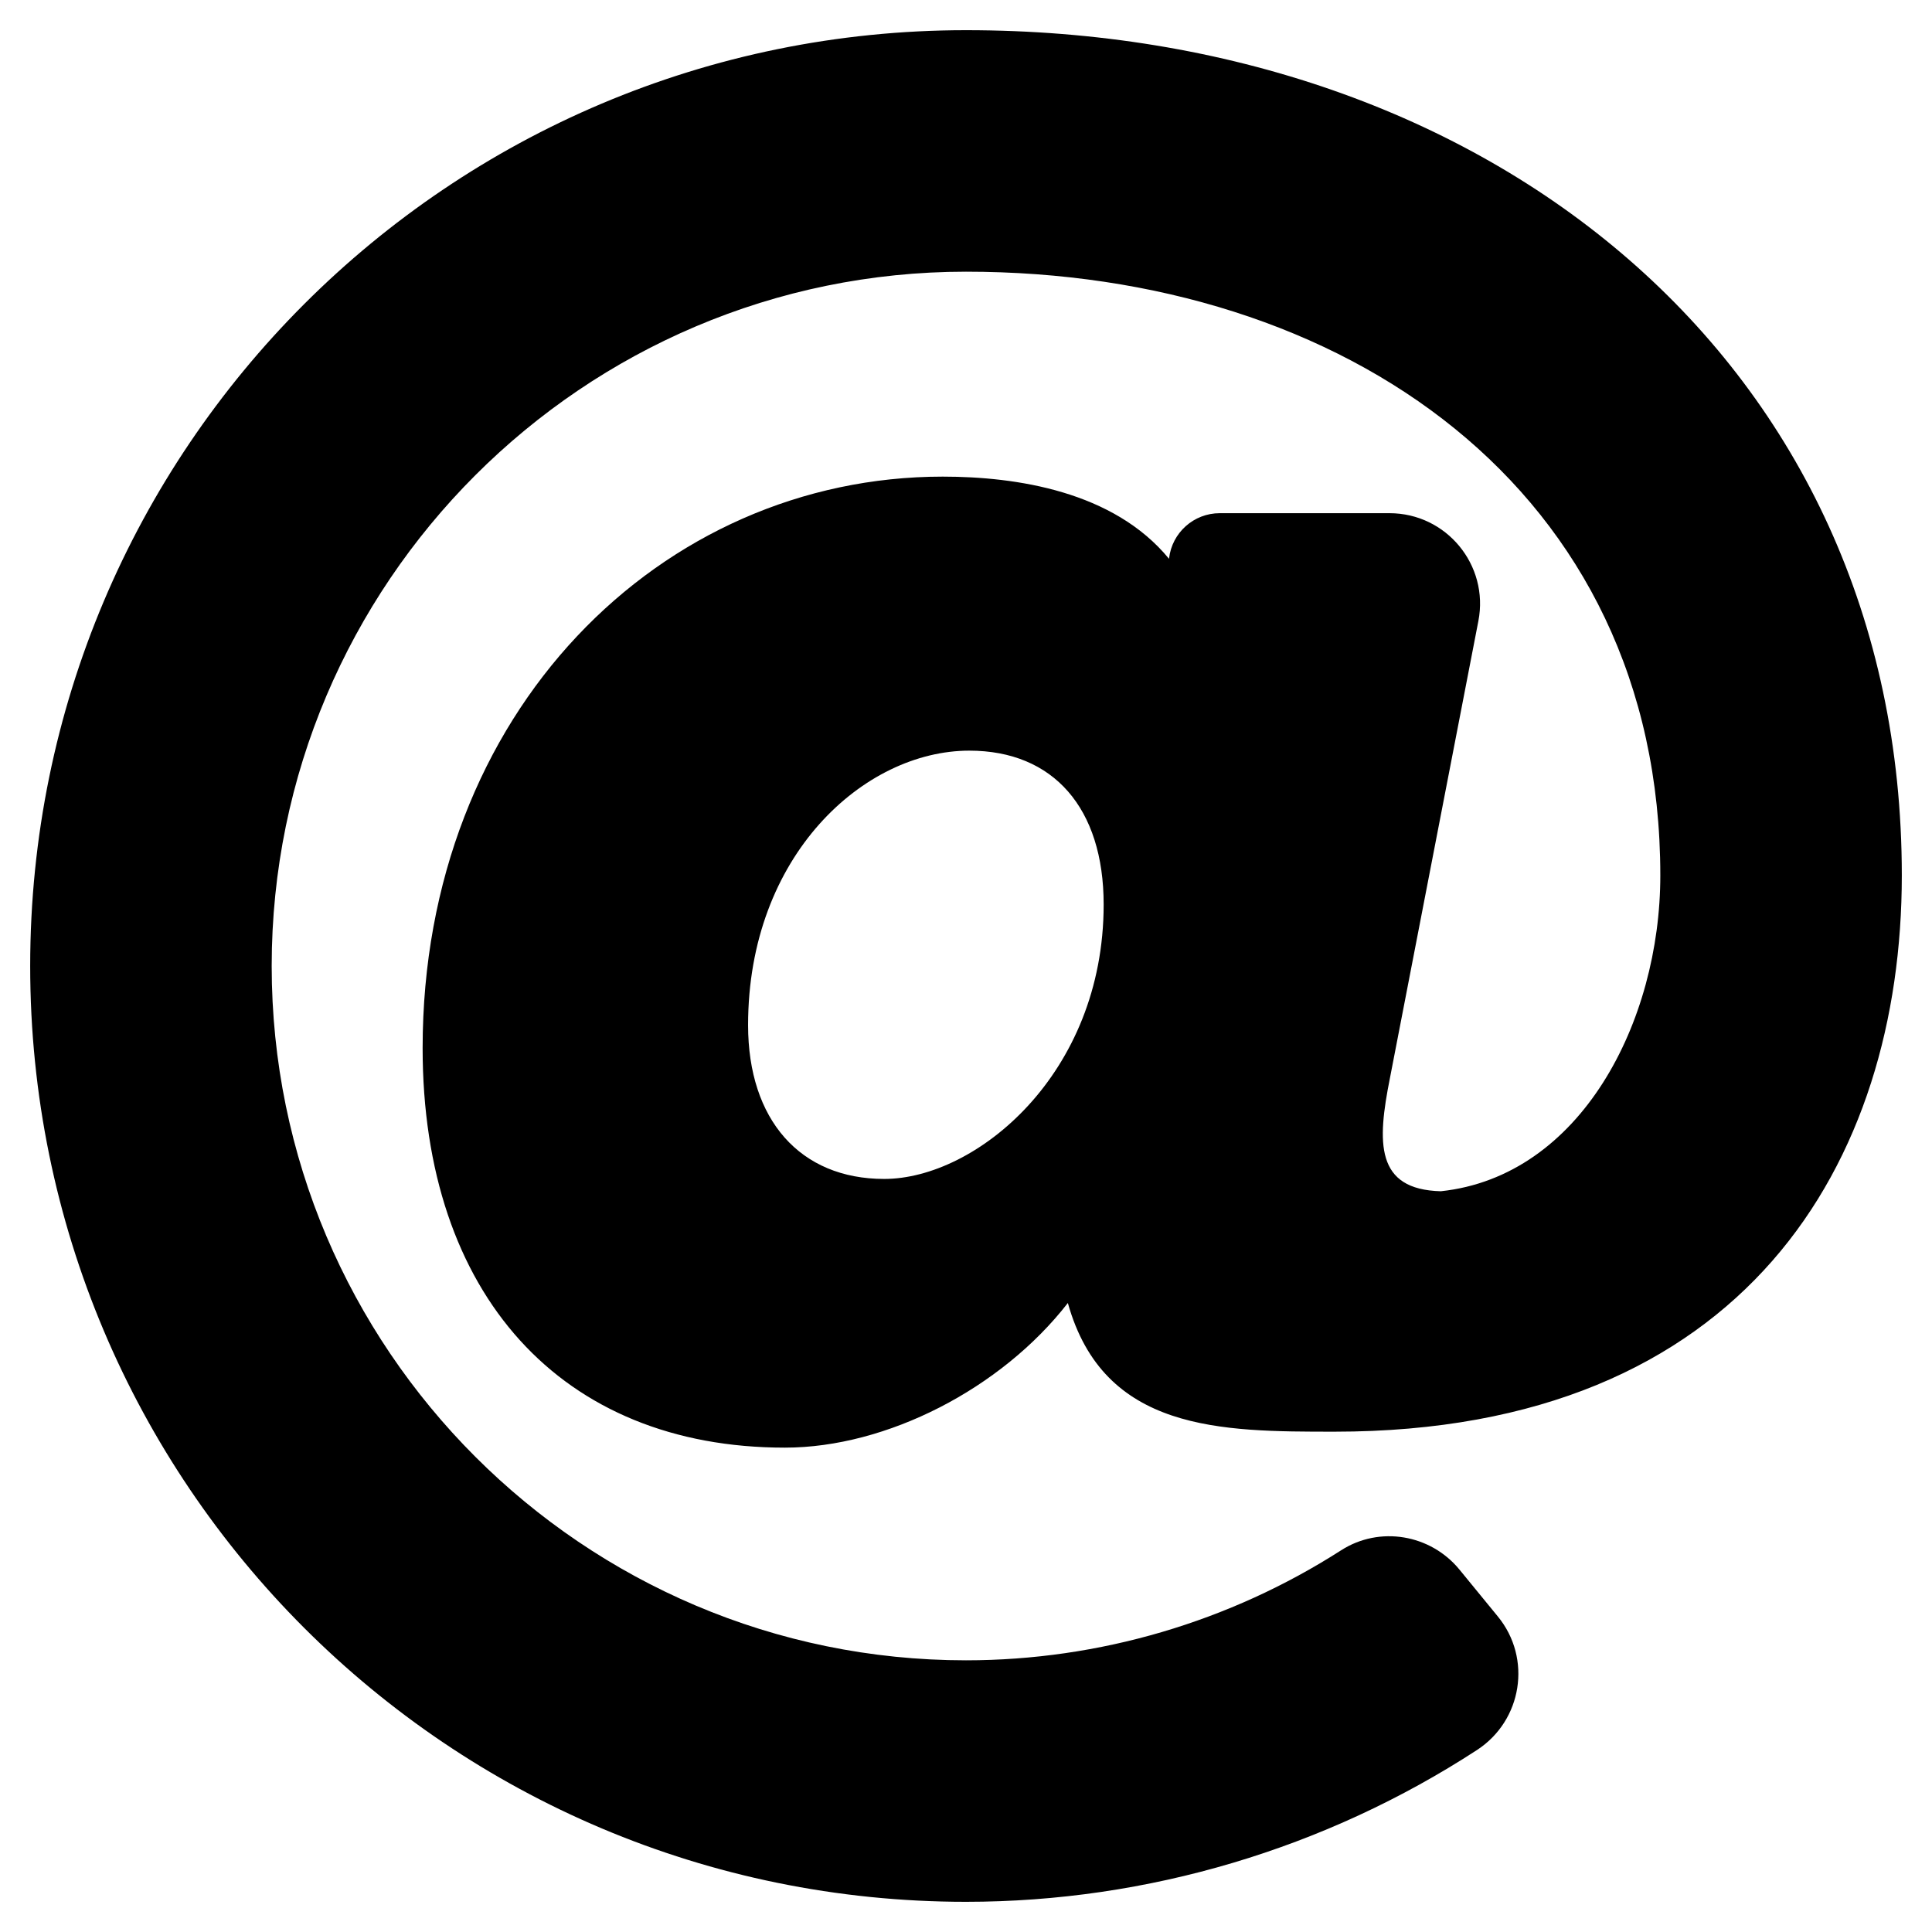
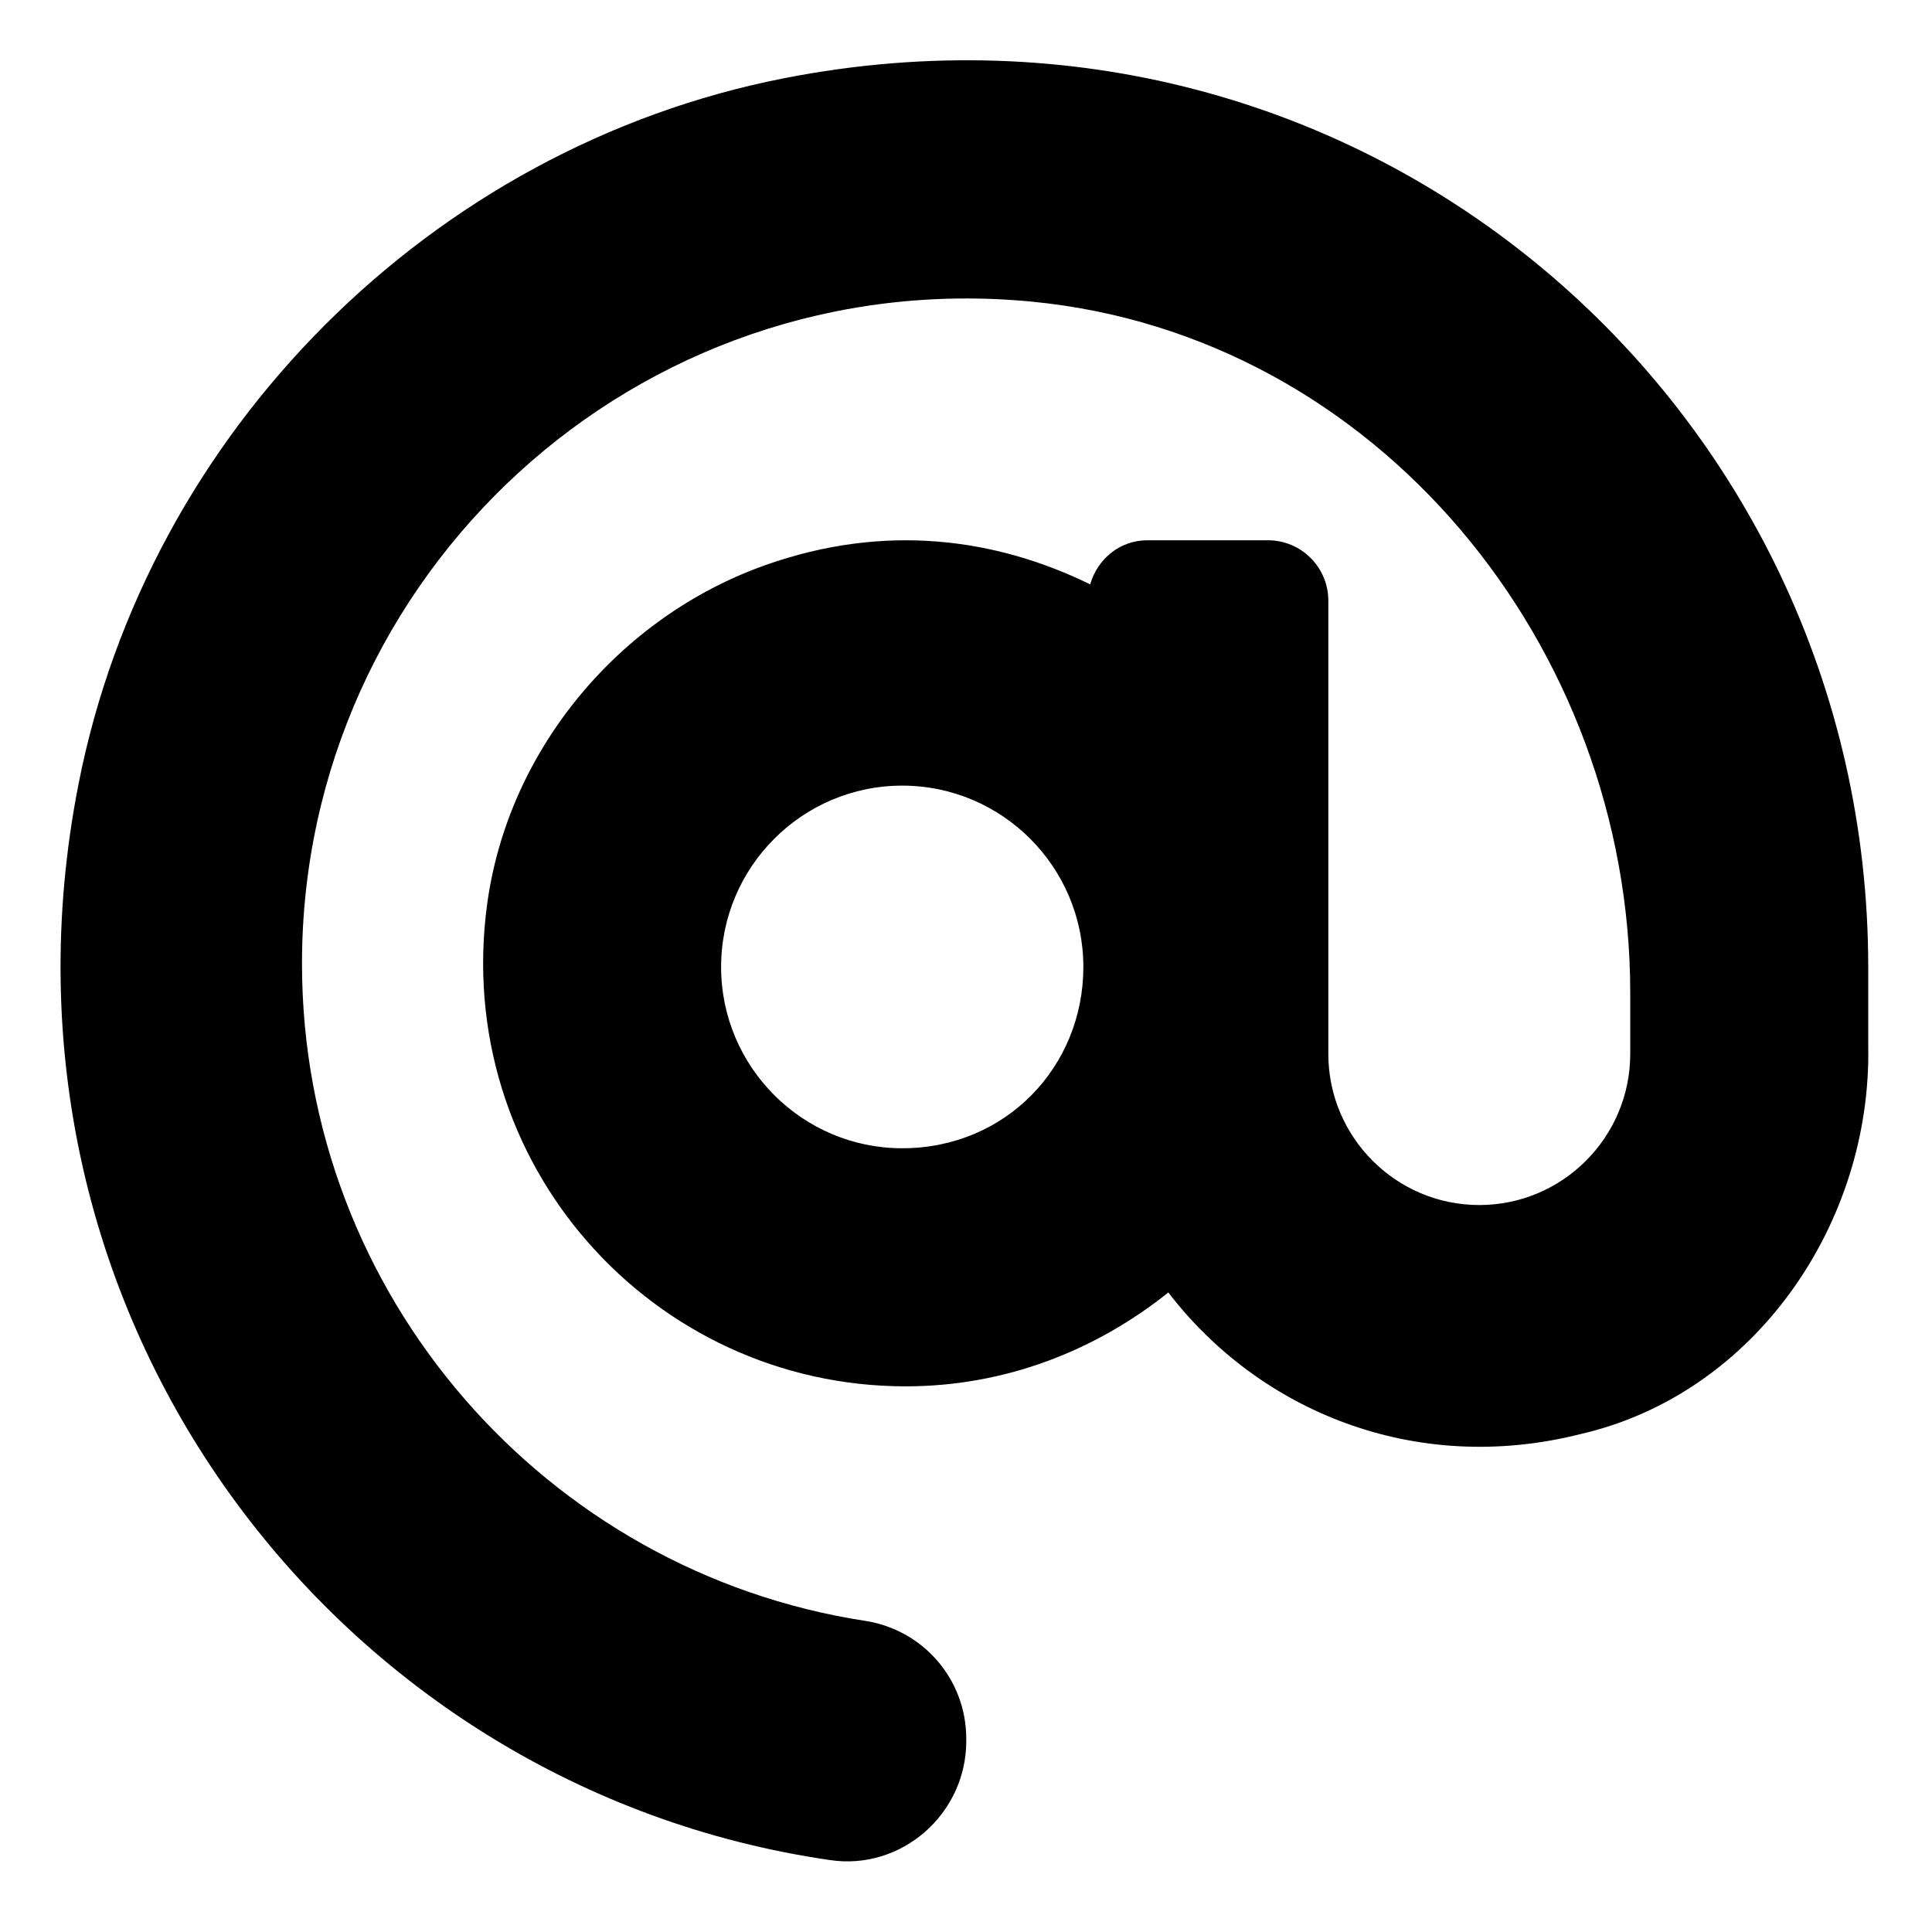
- <svg xmlns="http://www.w3.org/2000/svg" aria-hidden="true" focusable="false" data-prefix="fas" data-icon="at" class="svg-inline--fa fa-at fa-w-16" role="img" viewBox="0 0 512 512">
-   <path fill="currentColor" d="M256 8C118.941 8 8 118.919 8 256c0 137.059 110.919 248 248 248 48.154 0 95.342-14.14 135.408-40.223 12.005-7.815 14.625-24.288 5.552-35.372l-10.177-12.433c-7.671-9.371-21.179-11.667-31.373-5.129C325.92 429.757 291.314 440 256 440c-101.458 0-184-82.542-184-184S154.542 72 256 72c100.139 0 184 57.619 184 160 0 38.786-21.093 79.742-58.17 83.693-17.349-.454-16.91-12.857-13.476-30.024l23.433-121.11C394.653 149.75 383.308 136 368.225 136h-44.981a13.518 13.518 0 0 0-13.432 11.993l-.01.092c-14.697-17.901-40.448-21.775-59.971-21.775-74.58 0-137.831 62.234-137.831 151.46 0 65.303 36.785 105.87 96 105.87 26.984 0 57.369-15.637 74.991-38.333 9.522 34.104 40.613 34.103 70.71 34.103C462.609 379.41 504 307.798 504 232 504 95.653 394.023 8 256 8zm-21.68 304.43c-22.249 0-36.07-15.623-36.07-40.771 0-44.993 30.779-72.729 58.63-72.729 22.292 0 35.601 15.241 35.601 40.77 0 45.061-33.875 72.73-58.161 72.73z" />
+ <svg xmlns="http://www.w3.org/2000/svg" viewBox="0 0 512 512">
+   <path fill="currentColor" d="M207.8 20.73c-93.45 18.32-168.7 93.66-187 187.1c-27.64 140.9 68.65 266.2 199.1 285.1c19.01 2.888 36.17-12.26 36.17-31.49l0-.663c0-15.74-11.44-28.88-26.84-31.24c-84.35-12.98-149.2-86.13-149.2-174.2c0-102.9 88.61-185.5 193.4-175.4c91.54 8.869 158.6 91.25 158.6 183.2l0 16.16c0 22.09-17.94 40.05-40 40.05s-40.01-17.96-40.01-40.05v-120.1c0-8.847-7.161-16.02-16.01-16.02l-31.98 .004c-7.299 0-13.2 4.992-15.12 11.68c-24.85-12.15-54.24-16.38-86.06-5.106c-38.75 13.73-68.12 48.91-73.72 89.64c-9.483 69.01 43.81 128 110.9 128c26.44 0 50.43-9.544 69.59-24.88c24 31.3 65.23 48.69 109.4 37.49C465.2 369.3 496 324.1 495.1 277.2V256.3C495.1 107.1 361.2-9.332 207.8 20.73zM239.1 304.3c-26.47 0-48-21.56-48-48.05s21.53-48.05 48-48.05s48 21.56 48 48.05S266.5 304.3 239.1 304.3z" />
</svg>
